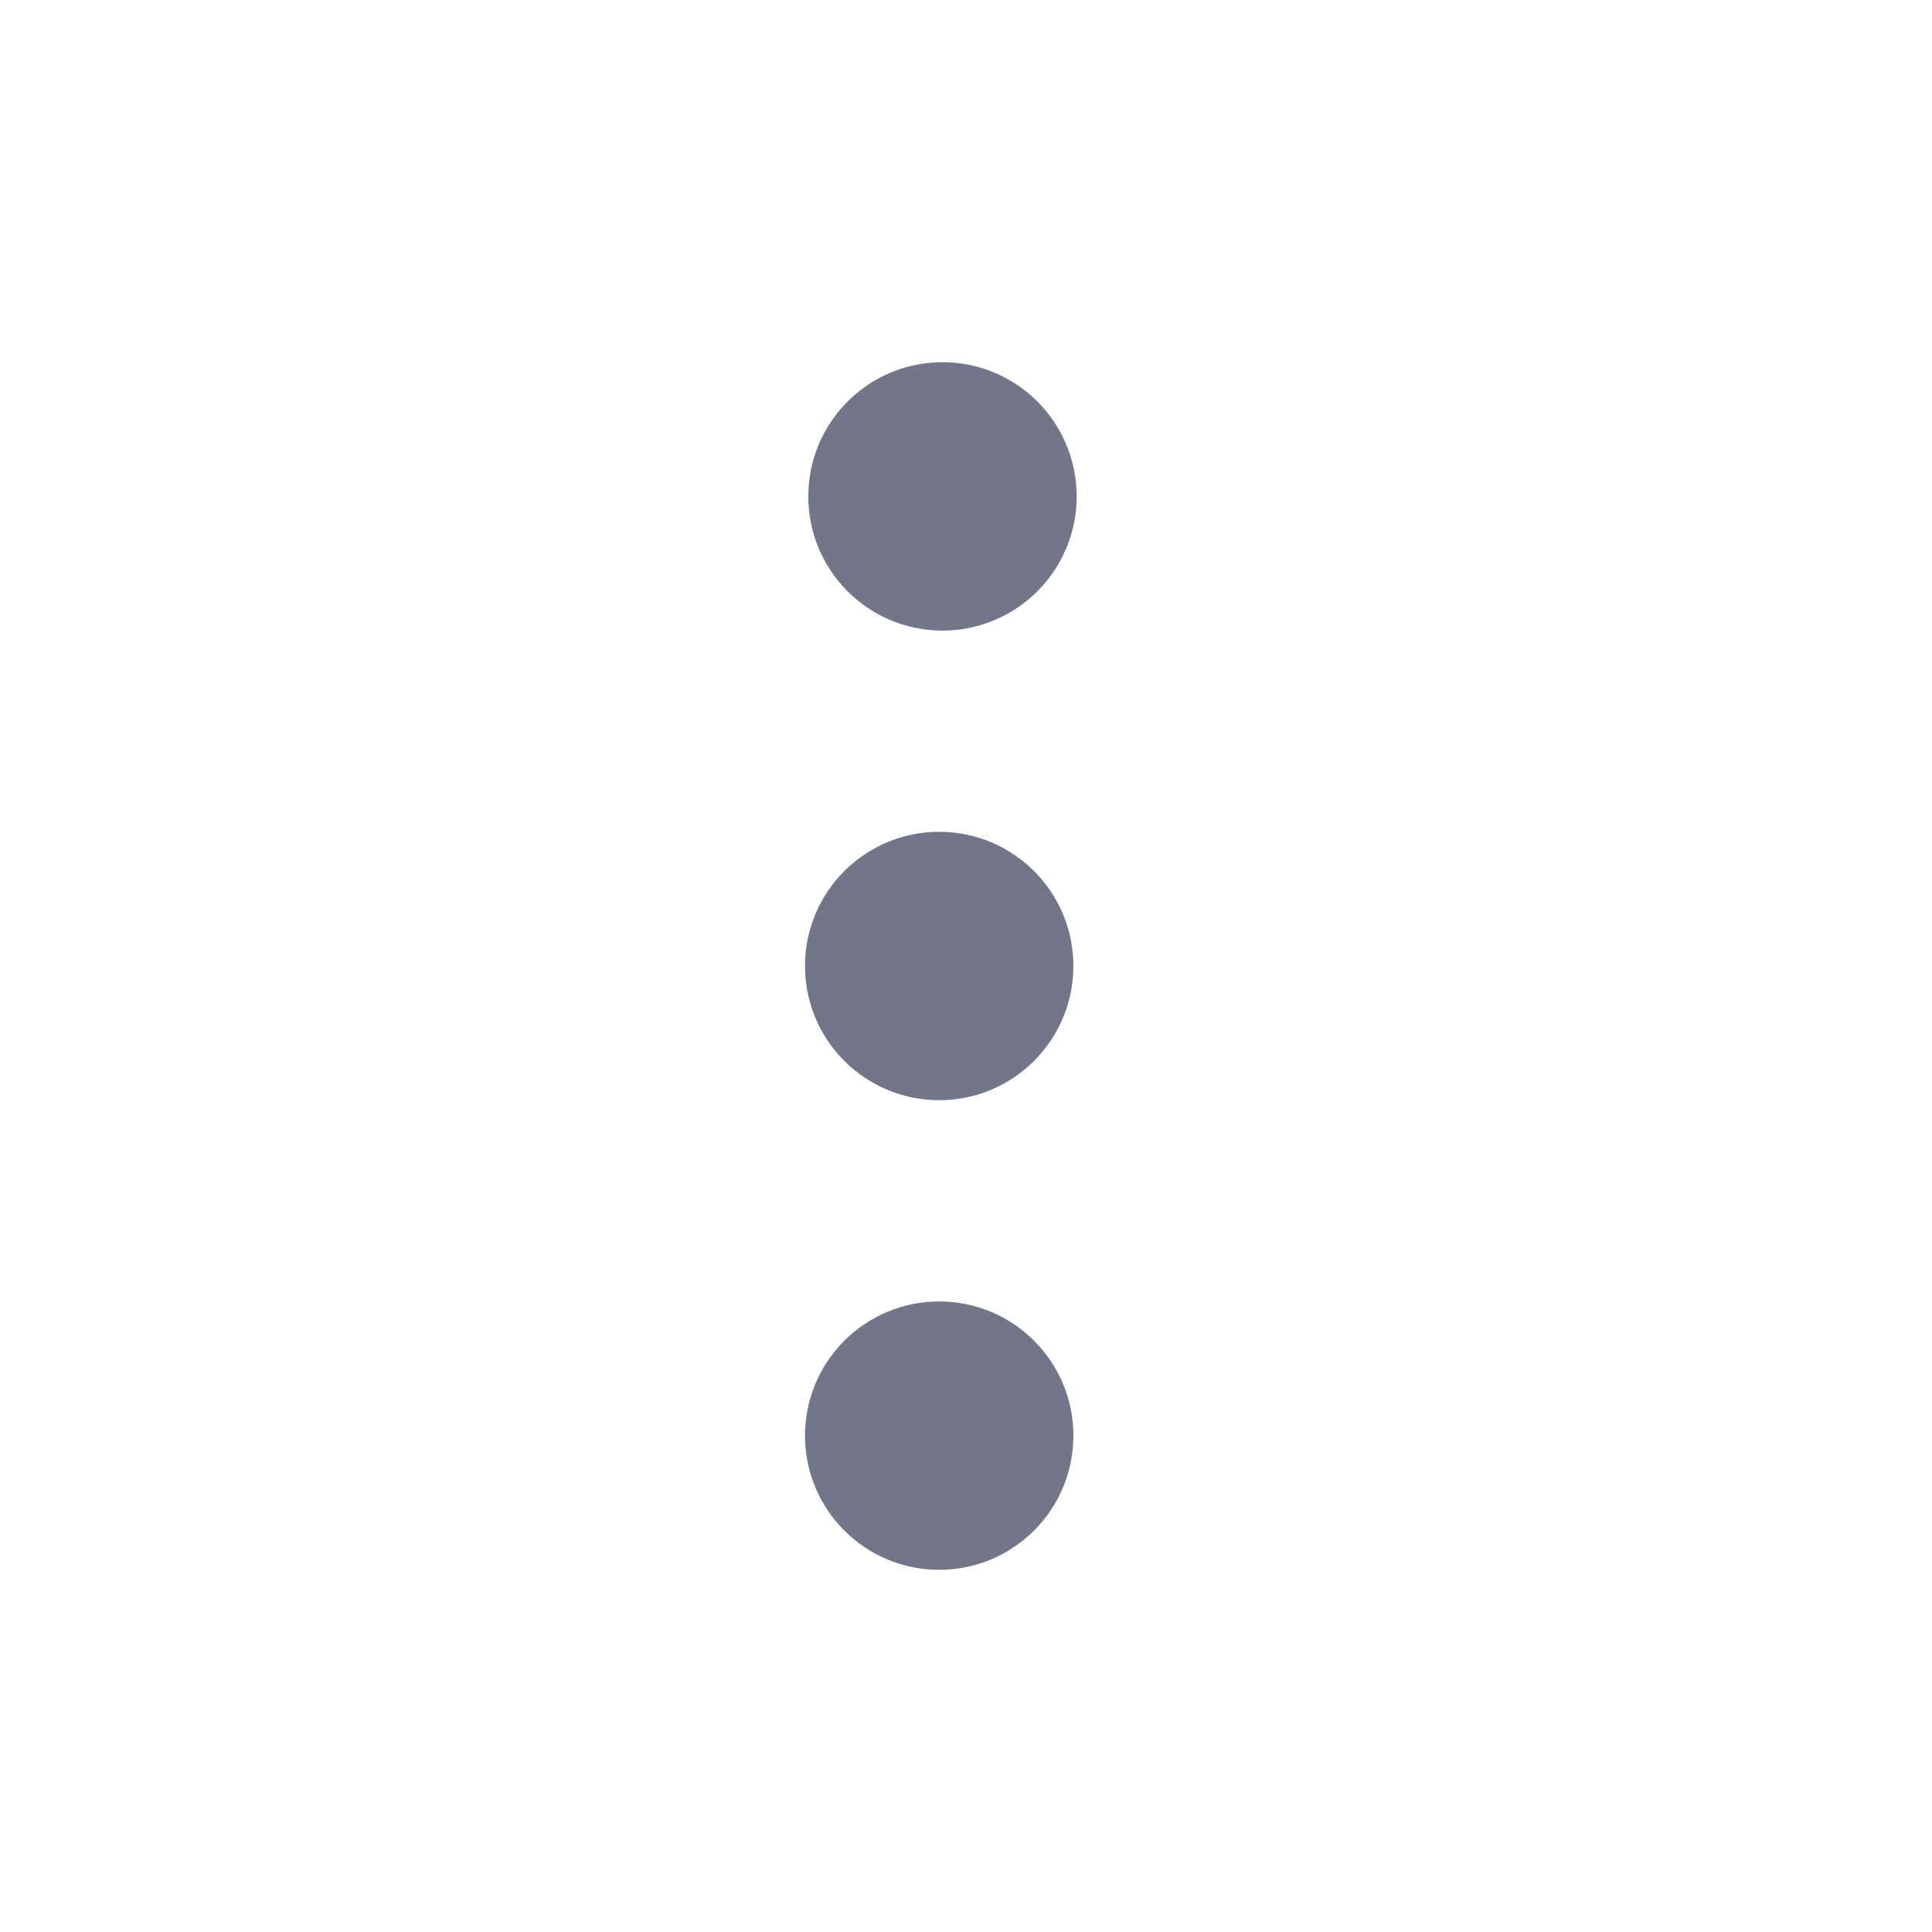
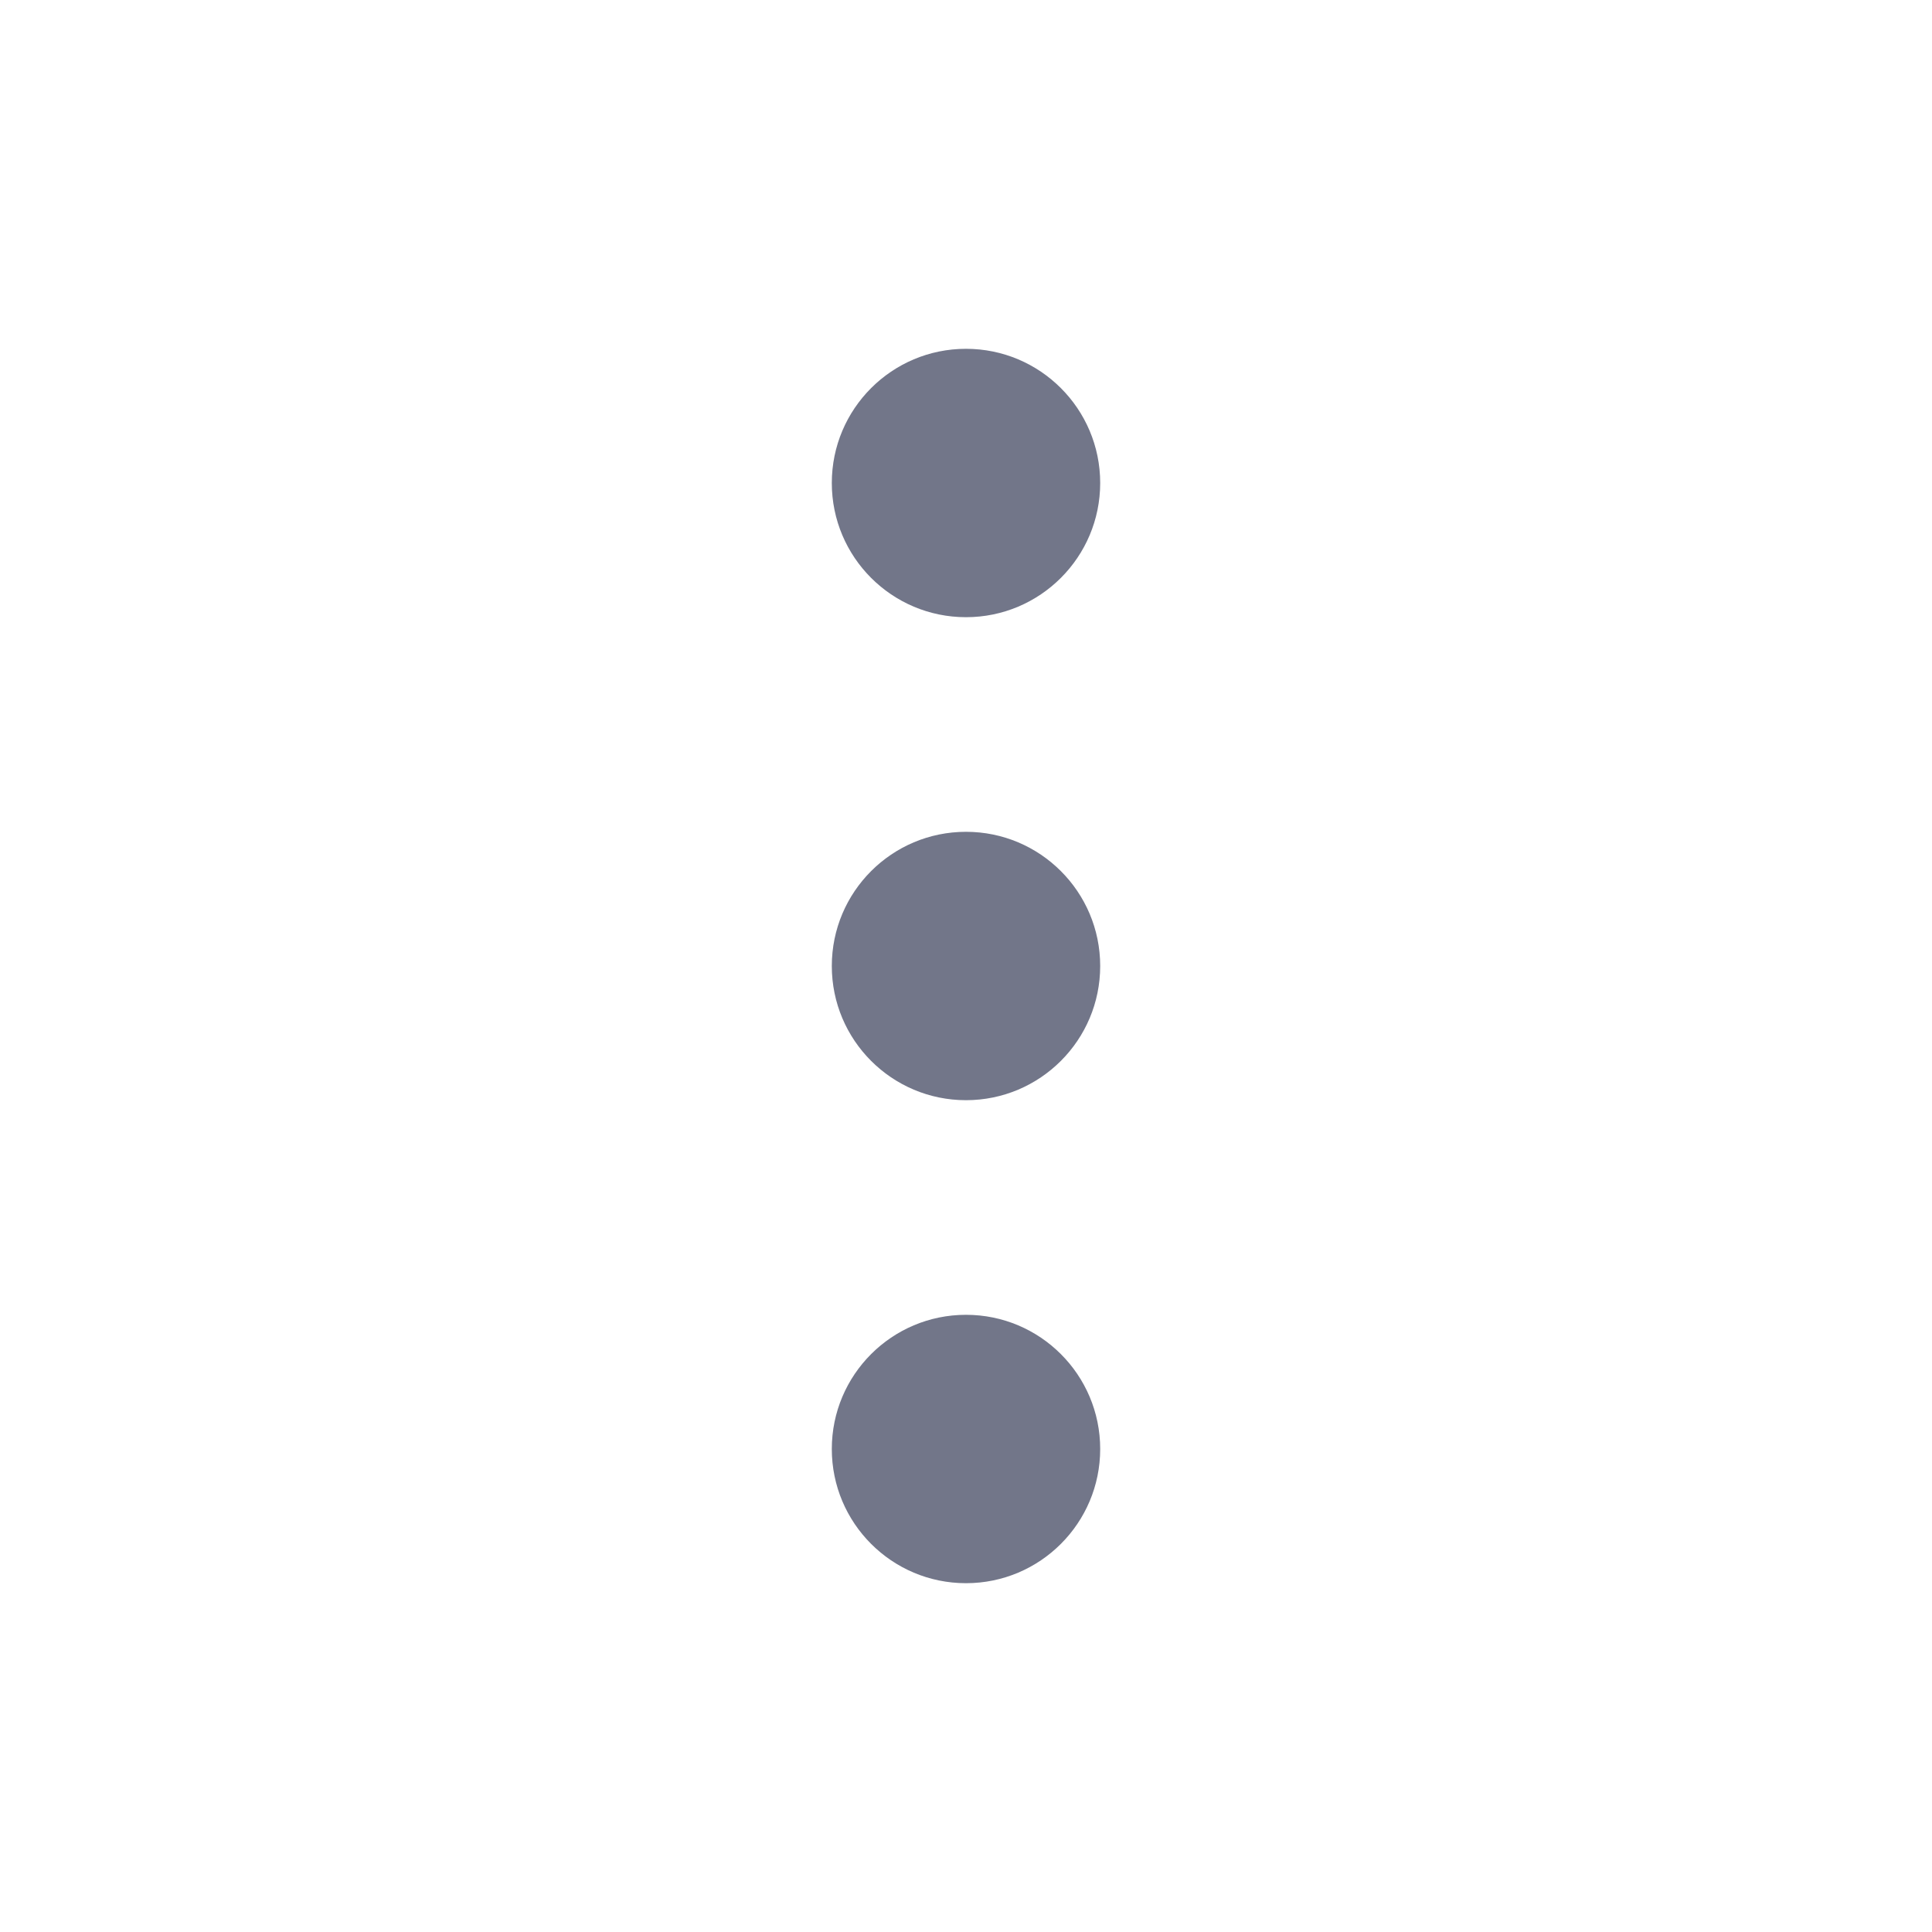
<svg xmlns="http://www.w3.org/2000/svg" width="24" height="24" fill="none">
-   <path fill="#727689" d="M11.667 16.167a1.667 1.667 0 1 1 0 3.334 1.667 1.667 0 0 1 0-3.334m0-5.834a1.667 1.667 0 1 1 0 3.334 1.667 1.667 0 0 1 0-3.334m0-5.833a1.667 1.667 0 1 1 0 3.333 1.667 1.667 0 0 1 0-3.333" />
+   <circle cx="12" cy="6" r="1.667" fill="#727689" />
+   <circle cx="12" cy="12" r="1.667" fill="#727689" />
+   <circle cx="12" cy="18" r="1.667" fill="#727689" />
</svg>
